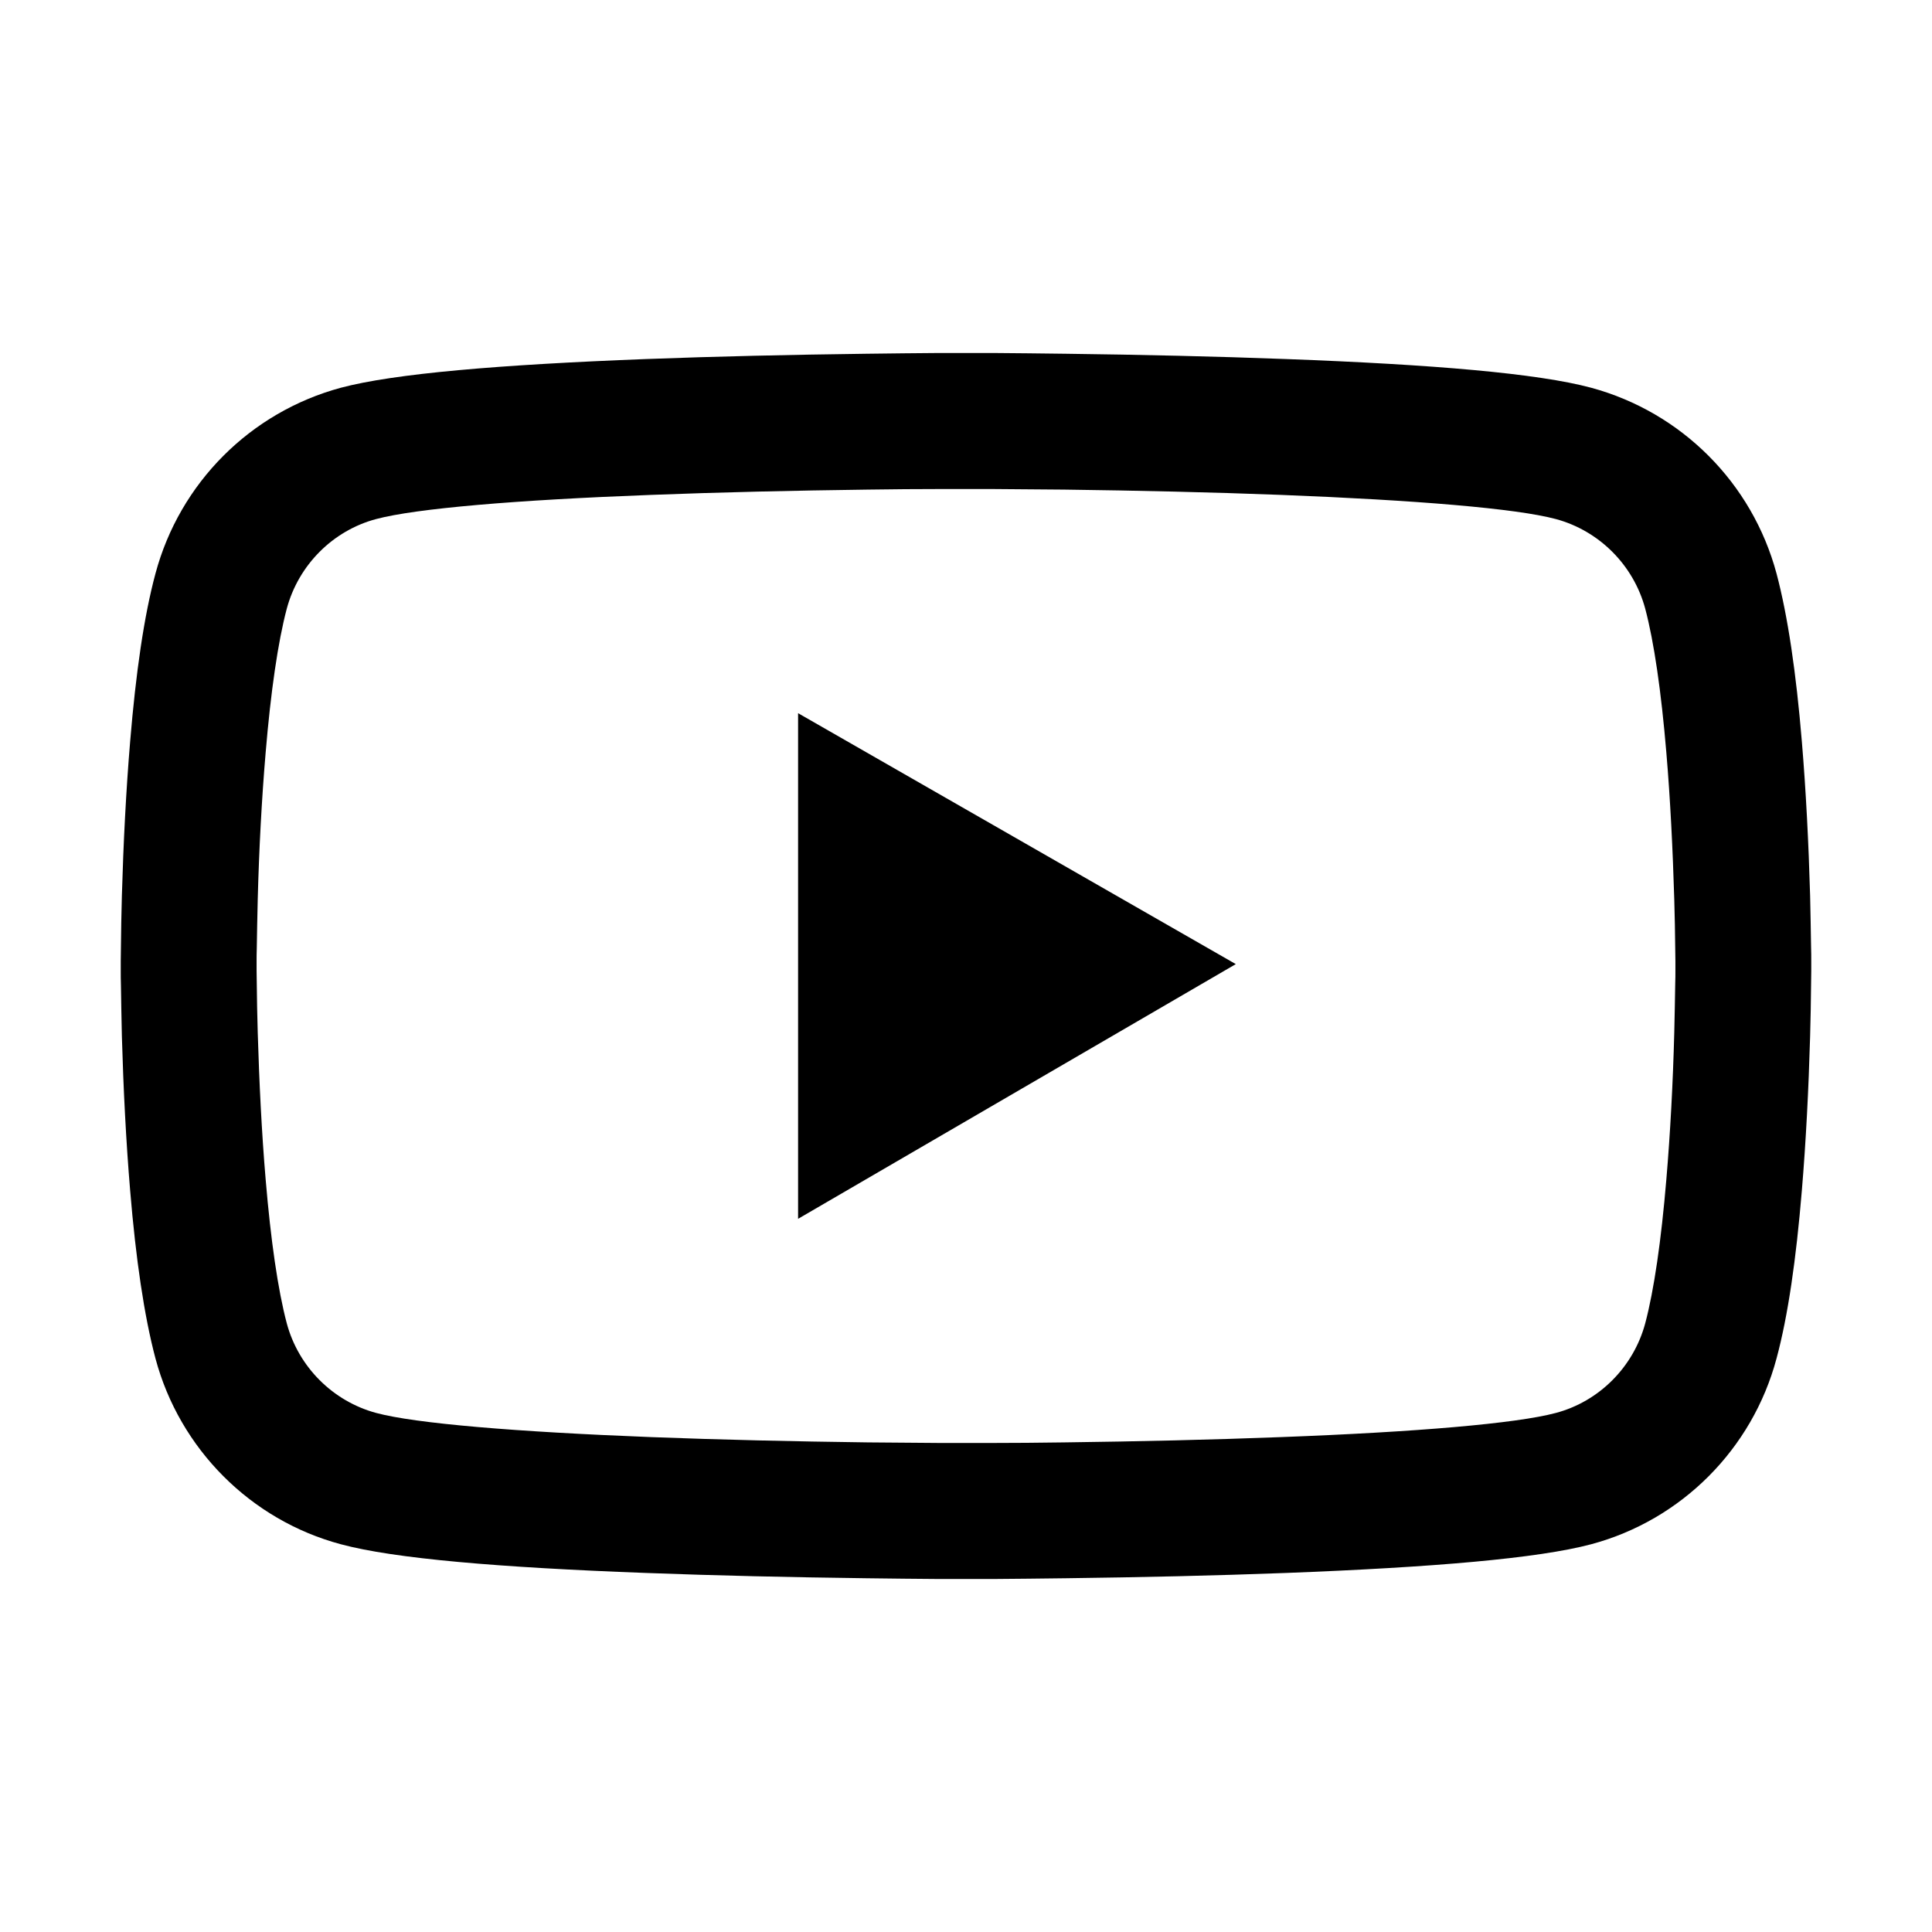
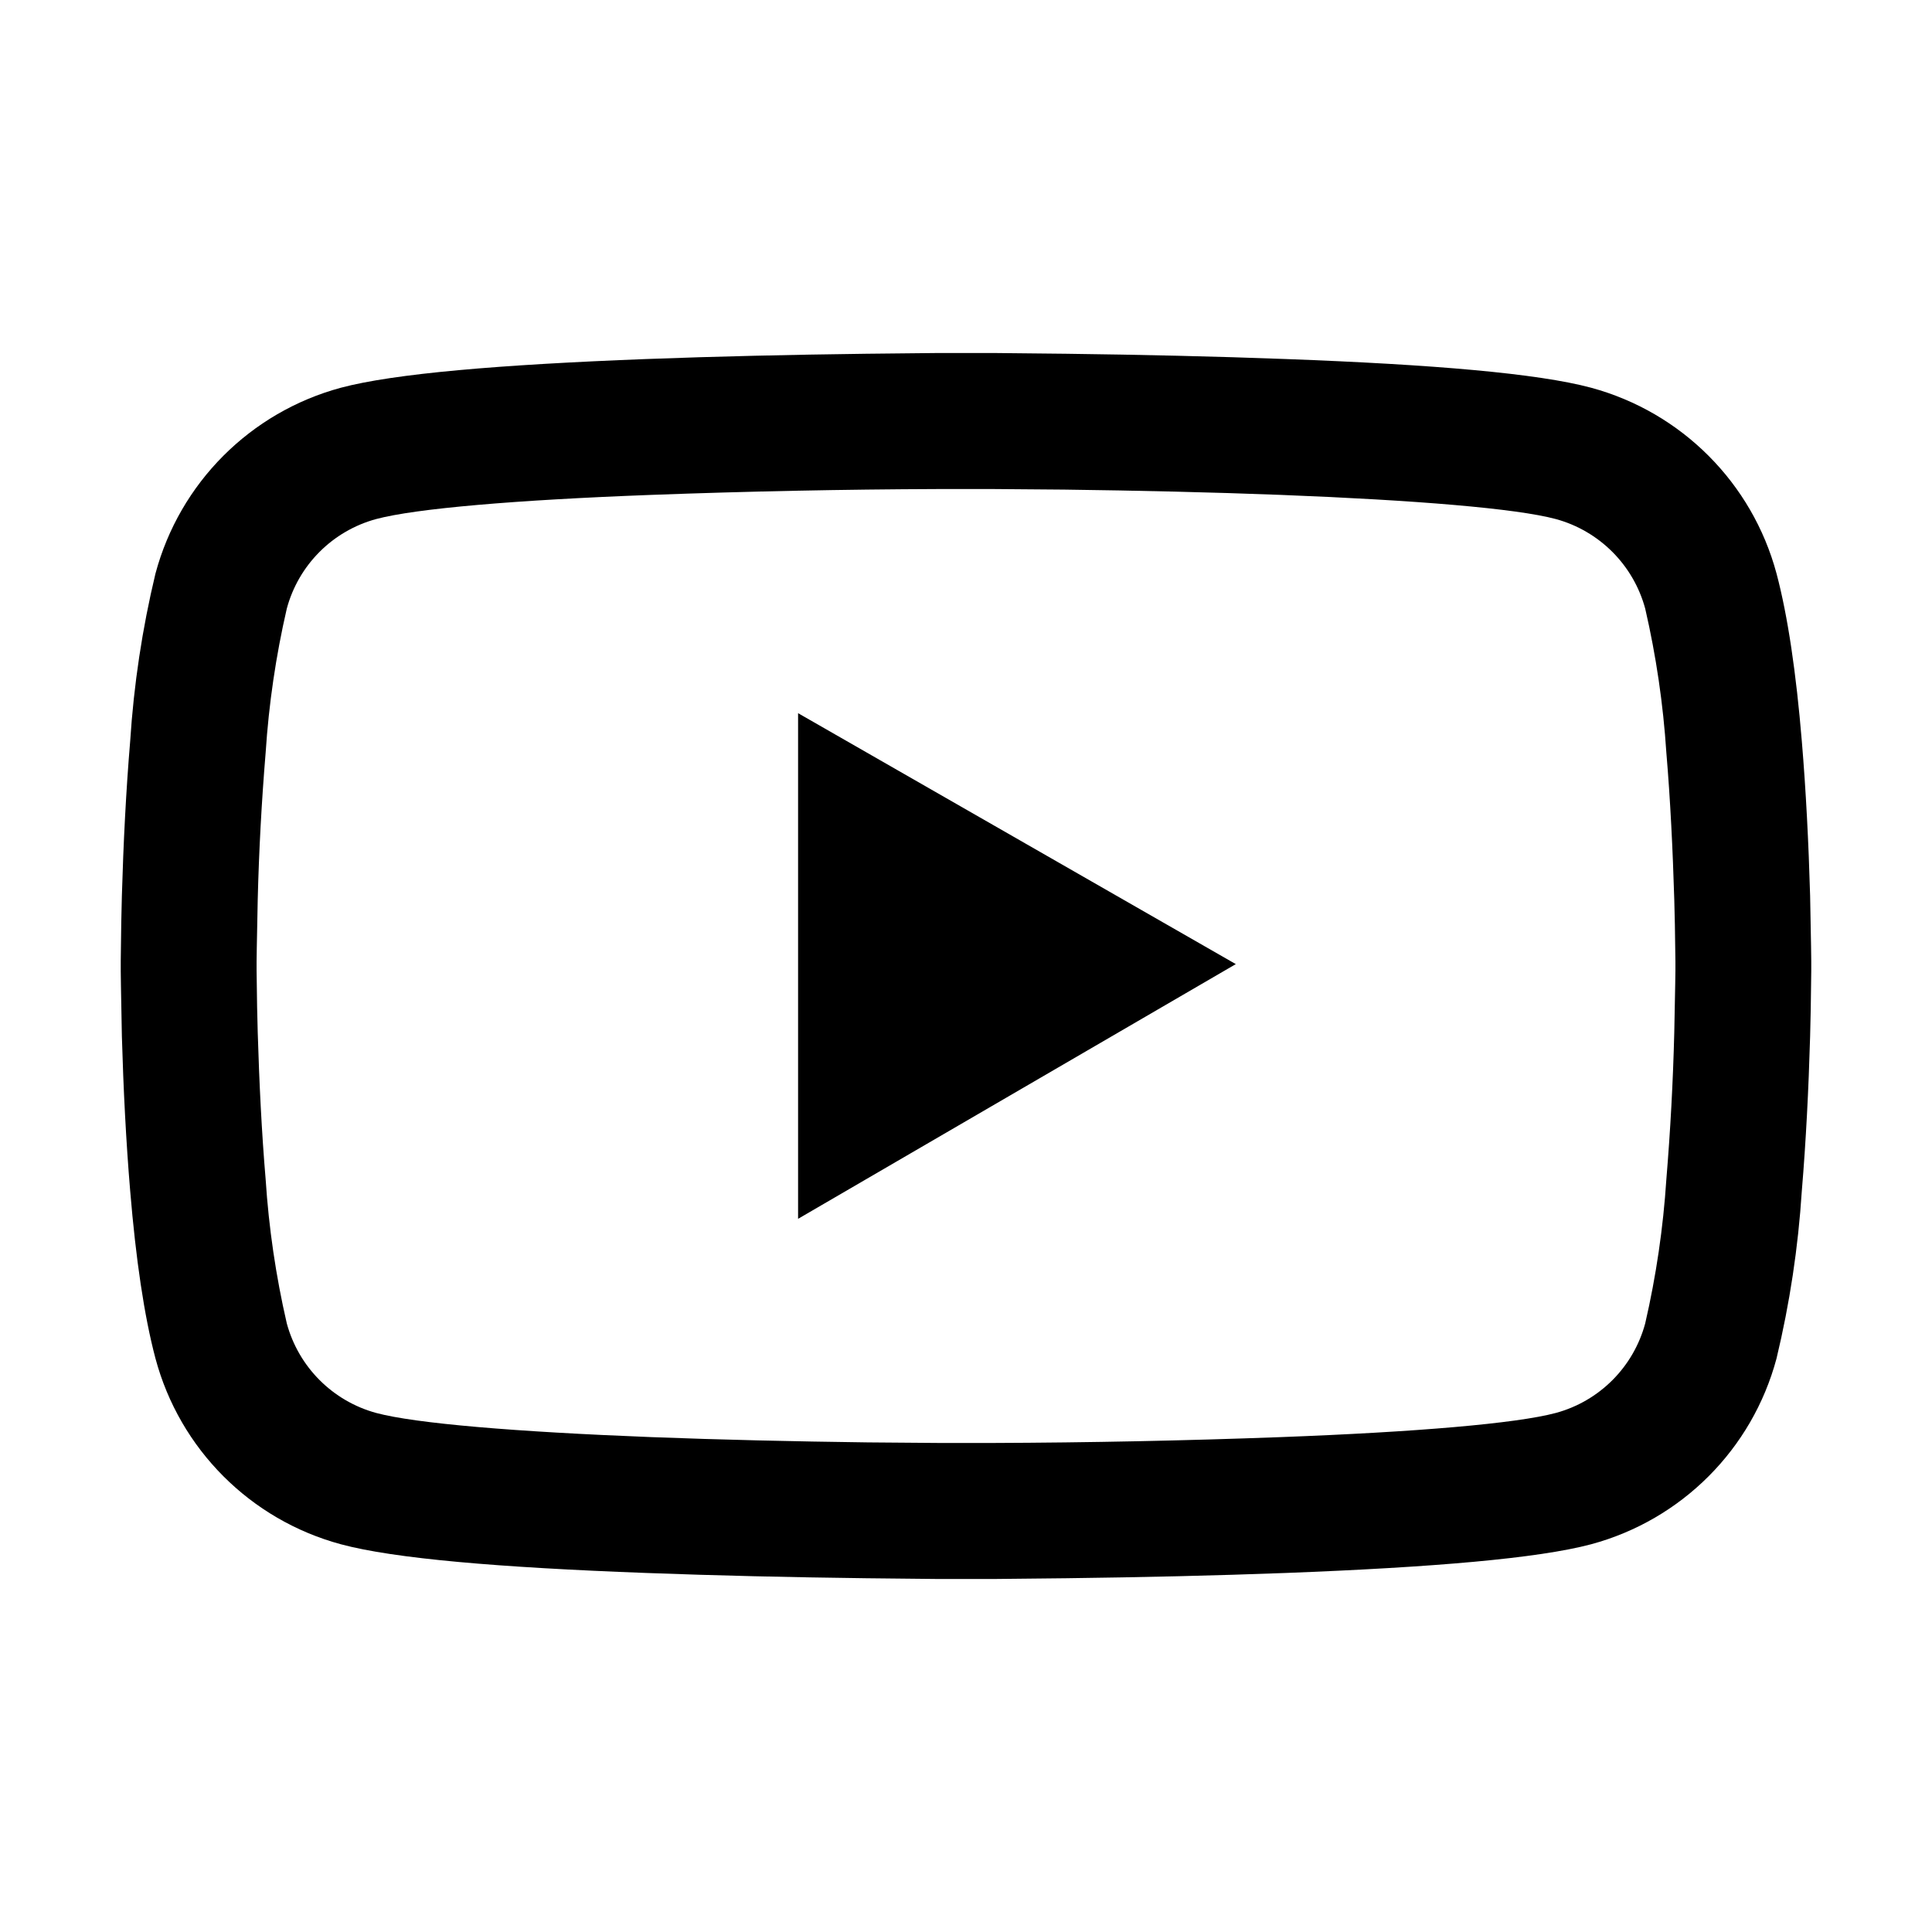
- <svg xmlns="http://www.w3.org/2000/svg" width="1024px" height="1024px" viewBox="0 0 1024 1024" class="icon">
-   <path d="M960 509.2c0-2.2 0-4.7-.1-7.6-.1-8.1-.3-17.2-.5-26.9-.8-27.9-2.2-55.7-4.4-81.9-3-36.1-7.4-66.2-13.4-88.8a139.52 139.52 0 0 0-98.3-98.5c-28.3-7.6-83.7-12.3-161.7-15.2-37.1-1.4-76.8-2.3-116.5-2.8-13.9-.2-26.8-.3-38.4-.4h-29.4c-11.6.1-24.5.2-38.4.4-39.7.5-79.4 1.4-116.5 2.8-78 3-133.5 7.7-161.7 15.2A139.35 139.35 0 0 0 82.4 304C76.3 326.6 72 356.7 69 392.8c-2.2 26.2-3.6 54-4.4 81.9-.3 9.7-.4 18.8-.5 26.9 0 2.9-.1 5.4-.1 7.6v5.6c0 2.2 0 4.7.1 7.6.1 8.1.3 17.2.5 26.9.8 27.9 2.2 55.7 4.4 81.9 3 36.1 7.4 66.2 13.4 88.8 12.8 47.9 50.4 85.7 98.3 98.5 28.2 7.6 83.7 12.3 161.7 15.2 37.1 1.4 76.8 2.3 116.5 2.8 13.9.2 26.8.3 38.4.4h29.4c11.6-.1 24.5-.2 38.4-.4 39.7-.5 79.4-1.4 116.5-2.8 78-3 133.5-7.7 161.7-15.2 47.9-12.8 85.5-50.5 98.3-98.5 6.1-22.6 10.4-52.7 13.4-88.8 2.2-26.2 3.6-54 4.4-81.9.3-9.7.4-18.8.5-26.9 0-2.9.1-5.4.1-7.6v-5.6zm-72 5.2c0 2.1 0 4.4-.1 7.1-.1 7.8-.3 16.4-.5 25.7-.7 26.6-2.1 53.2-4.2 77.9-2.7 32.2-6.5 58.6-11.2 76.3-6.2 23.1-24.4 41.4-47.4 47.5-21 5.6-73.9 10.1-145.8 12.8-36.4 1.4-75.6 2.3-114.7 2.8-13.7.2-26.4.3-37.8.3h-28.6l-37.8-.3c-39.1-.5-78.2-1.4-114.7-2.8-71.9-2.8-124.9-7.2-145.8-12.8-23-6.2-41.2-24.4-47.4-47.5-4.7-17.7-8.5-44.1-11.2-76.3-2.1-24.7-3.4-51.3-4.2-77.9-.3-9.3-.4-18-.5-25.7 0-2.7-.1-5.1-.1-7.1v-4.8c0-2.1 0-4.4.1-7.1.1-7.8.3-16.4.5-25.7.7-26.6 2.1-53.2 4.2-77.9 2.7-32.2 6.5-58.6 11.2-76.3 6.2-23.1 24.4-41.4 47.4-47.5 21-5.6 73.9-10.1 145.8-12.8 36.4-1.4 75.6-2.3 114.7-2.8 13.7-.2 26.4-.3 37.8-.3h28.6l37.8.3c39.1.5 78.2 1.4 114.7 2.8 71.9 2.8 124.9 7.2 145.8 12.8 23 6.2 41.2 24.4 47.4 47.5 4.7 17.7 8.5 44.1 11.2 76.3 2.1 24.7 3.4 51.3 4.2 77.9.3 9.3.4 18 .5 25.7 0 2.7.1 5.1.1 7.1v4.8zM423 646l232-135-232-133z" />
+ <svg xmlns="http://www.w3.org/2000/svg" width="1024" height="1024" class="icon">
+   <path d="m960 509.2-.1-7.6-.5-26.9c-.8-27.9-2.2-55.7-4.4-81.9-3-36.1-7.4-66.2-13.4-88.8a139.5 139.5 0 0 0-98.3-98.5c-28.3-7.6-83.7-12.3-161.7-15.2-37.1-1.4-76.8-2.3-116.5-2.8l-38.4-.4h-29.4l-38.4.4c-39.7.5-79.4 1.4-116.5 2.8-78 3-133.5 7.7-161.7 15.2A139.3 139.3 0 0 0 82.4 304 524 524 0 0 0 69 392.8c-2.2 26.2-3.6 54-4.4 81.9-.3 9.7-.4 18.8-.5 26.9l-.1 7.6v5.6l.1 7.6.5 26.9c.8 27.9 2.2 55.7 4.4 81.9 3 36.1 7.4 66.2 13.4 88.8a139.3 139.3 0 0 0 98.3 98.5c28.2 7.6 83.7 12.3 161.7 15.2 37.1 1.4 76.8 2.3 116.5 2.8l38.4.4h29.4l38.4-.4c39.7-.5 79.4-1.4 116.5-2.8 78-3 133.5-7.7 161.7-15.2a139.2 139.2 0 0 0 98.3-98.5 524 524 0 0 0 13.4-88.8c2.2-26.2 3.6-54 4.4-81.9.3-9.7.4-18.8.5-26.9l.1-7.6v-5.6zm-72 5.2-.1 7.1-.5 25.7a1352 1352 0 0 1-4.2 77.9 477 477 0 0 1-11.2 76.3 67.3 67.3 0 0 1-47.4 47.5c-21 5.6-73.9 10.1-145.8 12.8a4543 4543 0 0 1-152.5 3.1h-28.6l-37.8-.3c-39.1-.5-78.2-1.4-114.7-2.8-71.9-2.8-124.9-7.2-145.8-12.8a67.5 67.5 0 0 1-47.4-47.5 477 477 0 0 1-11.2-76.3c-2.1-24.7-3.4-51.3-4.2-77.9-.3-9.3-.4-18-.5-25.7l-.1-7.1v-4.8l.1-7.1.5-25.7a1352 1352 0 0 1 4.2-77.9 477 477 0 0 1 11.2-76.3 67.3 67.3 0 0 1 47.4-47.5c21-5.6 73.9-10.1 145.8-12.8a4543 4543 0 0 1 152.5-3.1h28.6l37.8.3c39.1.5 78.2 1.4 114.7 2.8 71.9 2.8 124.9 7.2 145.8 12.8a67.5 67.5 0 0 1 47.4 47.5 477 477 0 0 1 11.2 76.3c2.1 24.7 3.4 51.3 4.2 77.9.3 9.3.4 18 .5 25.7l.1 7.1v4.8zM423 646l232-135-232-133z" />
</svg>
